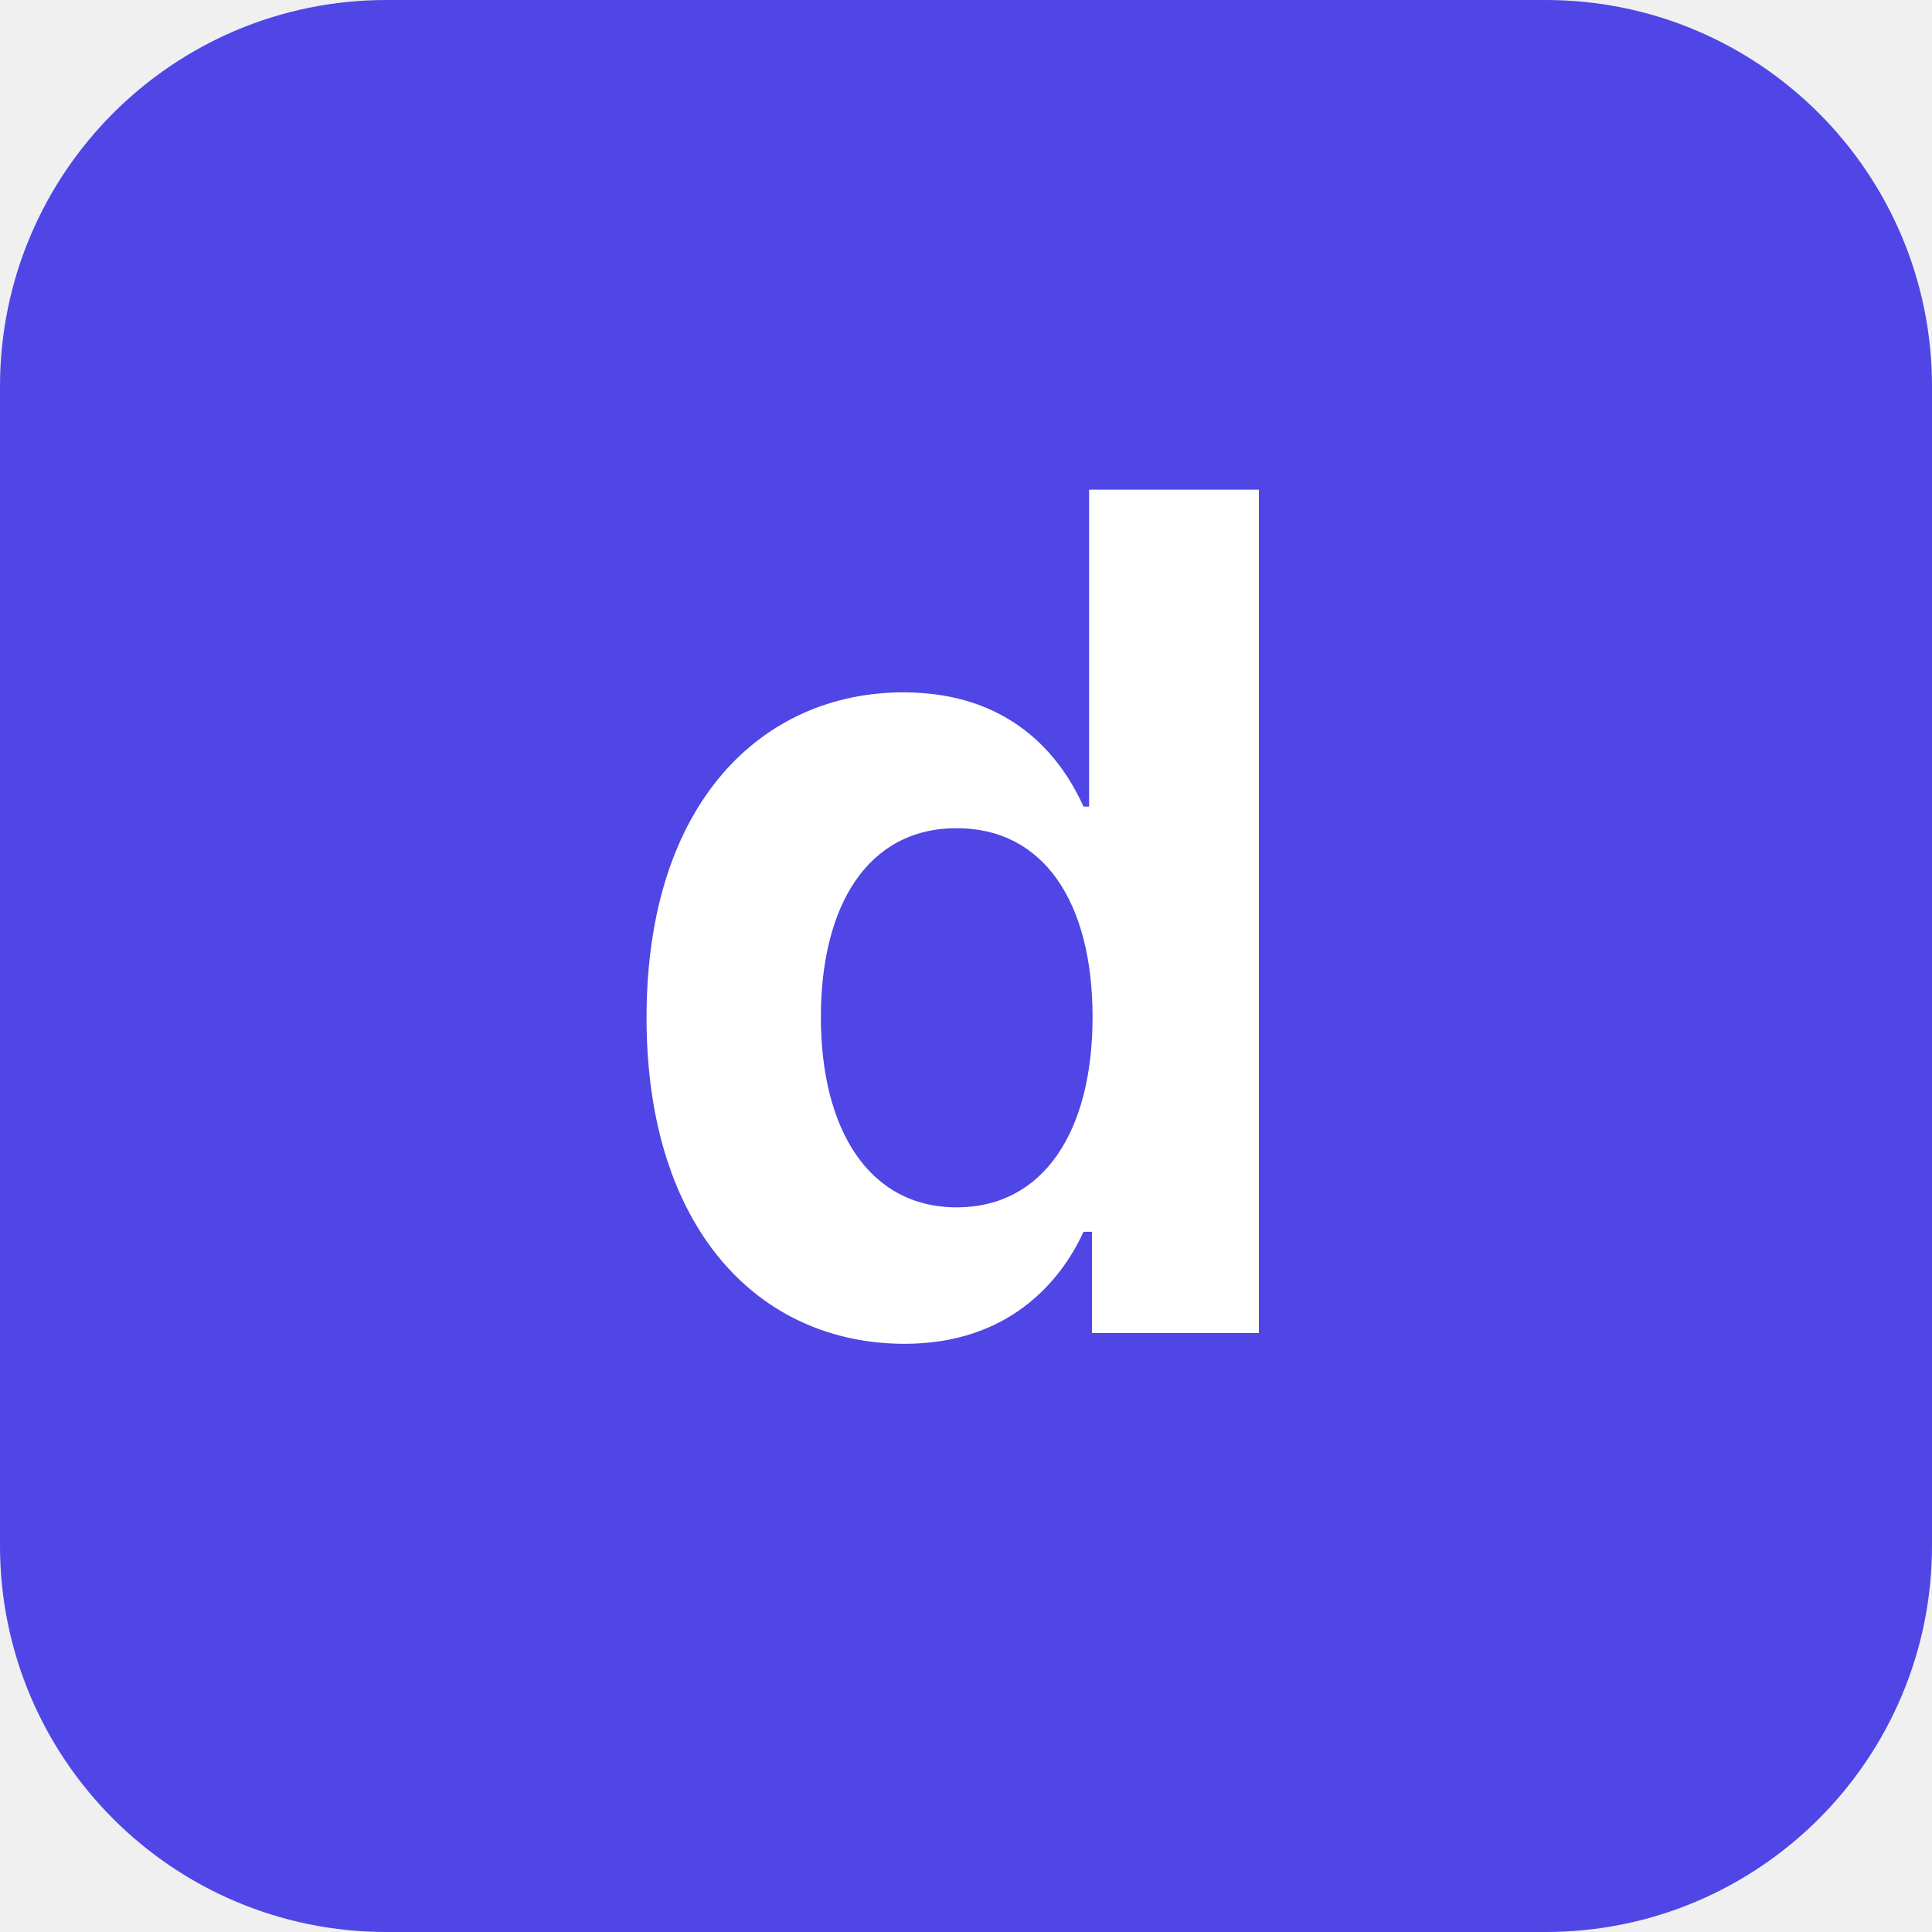
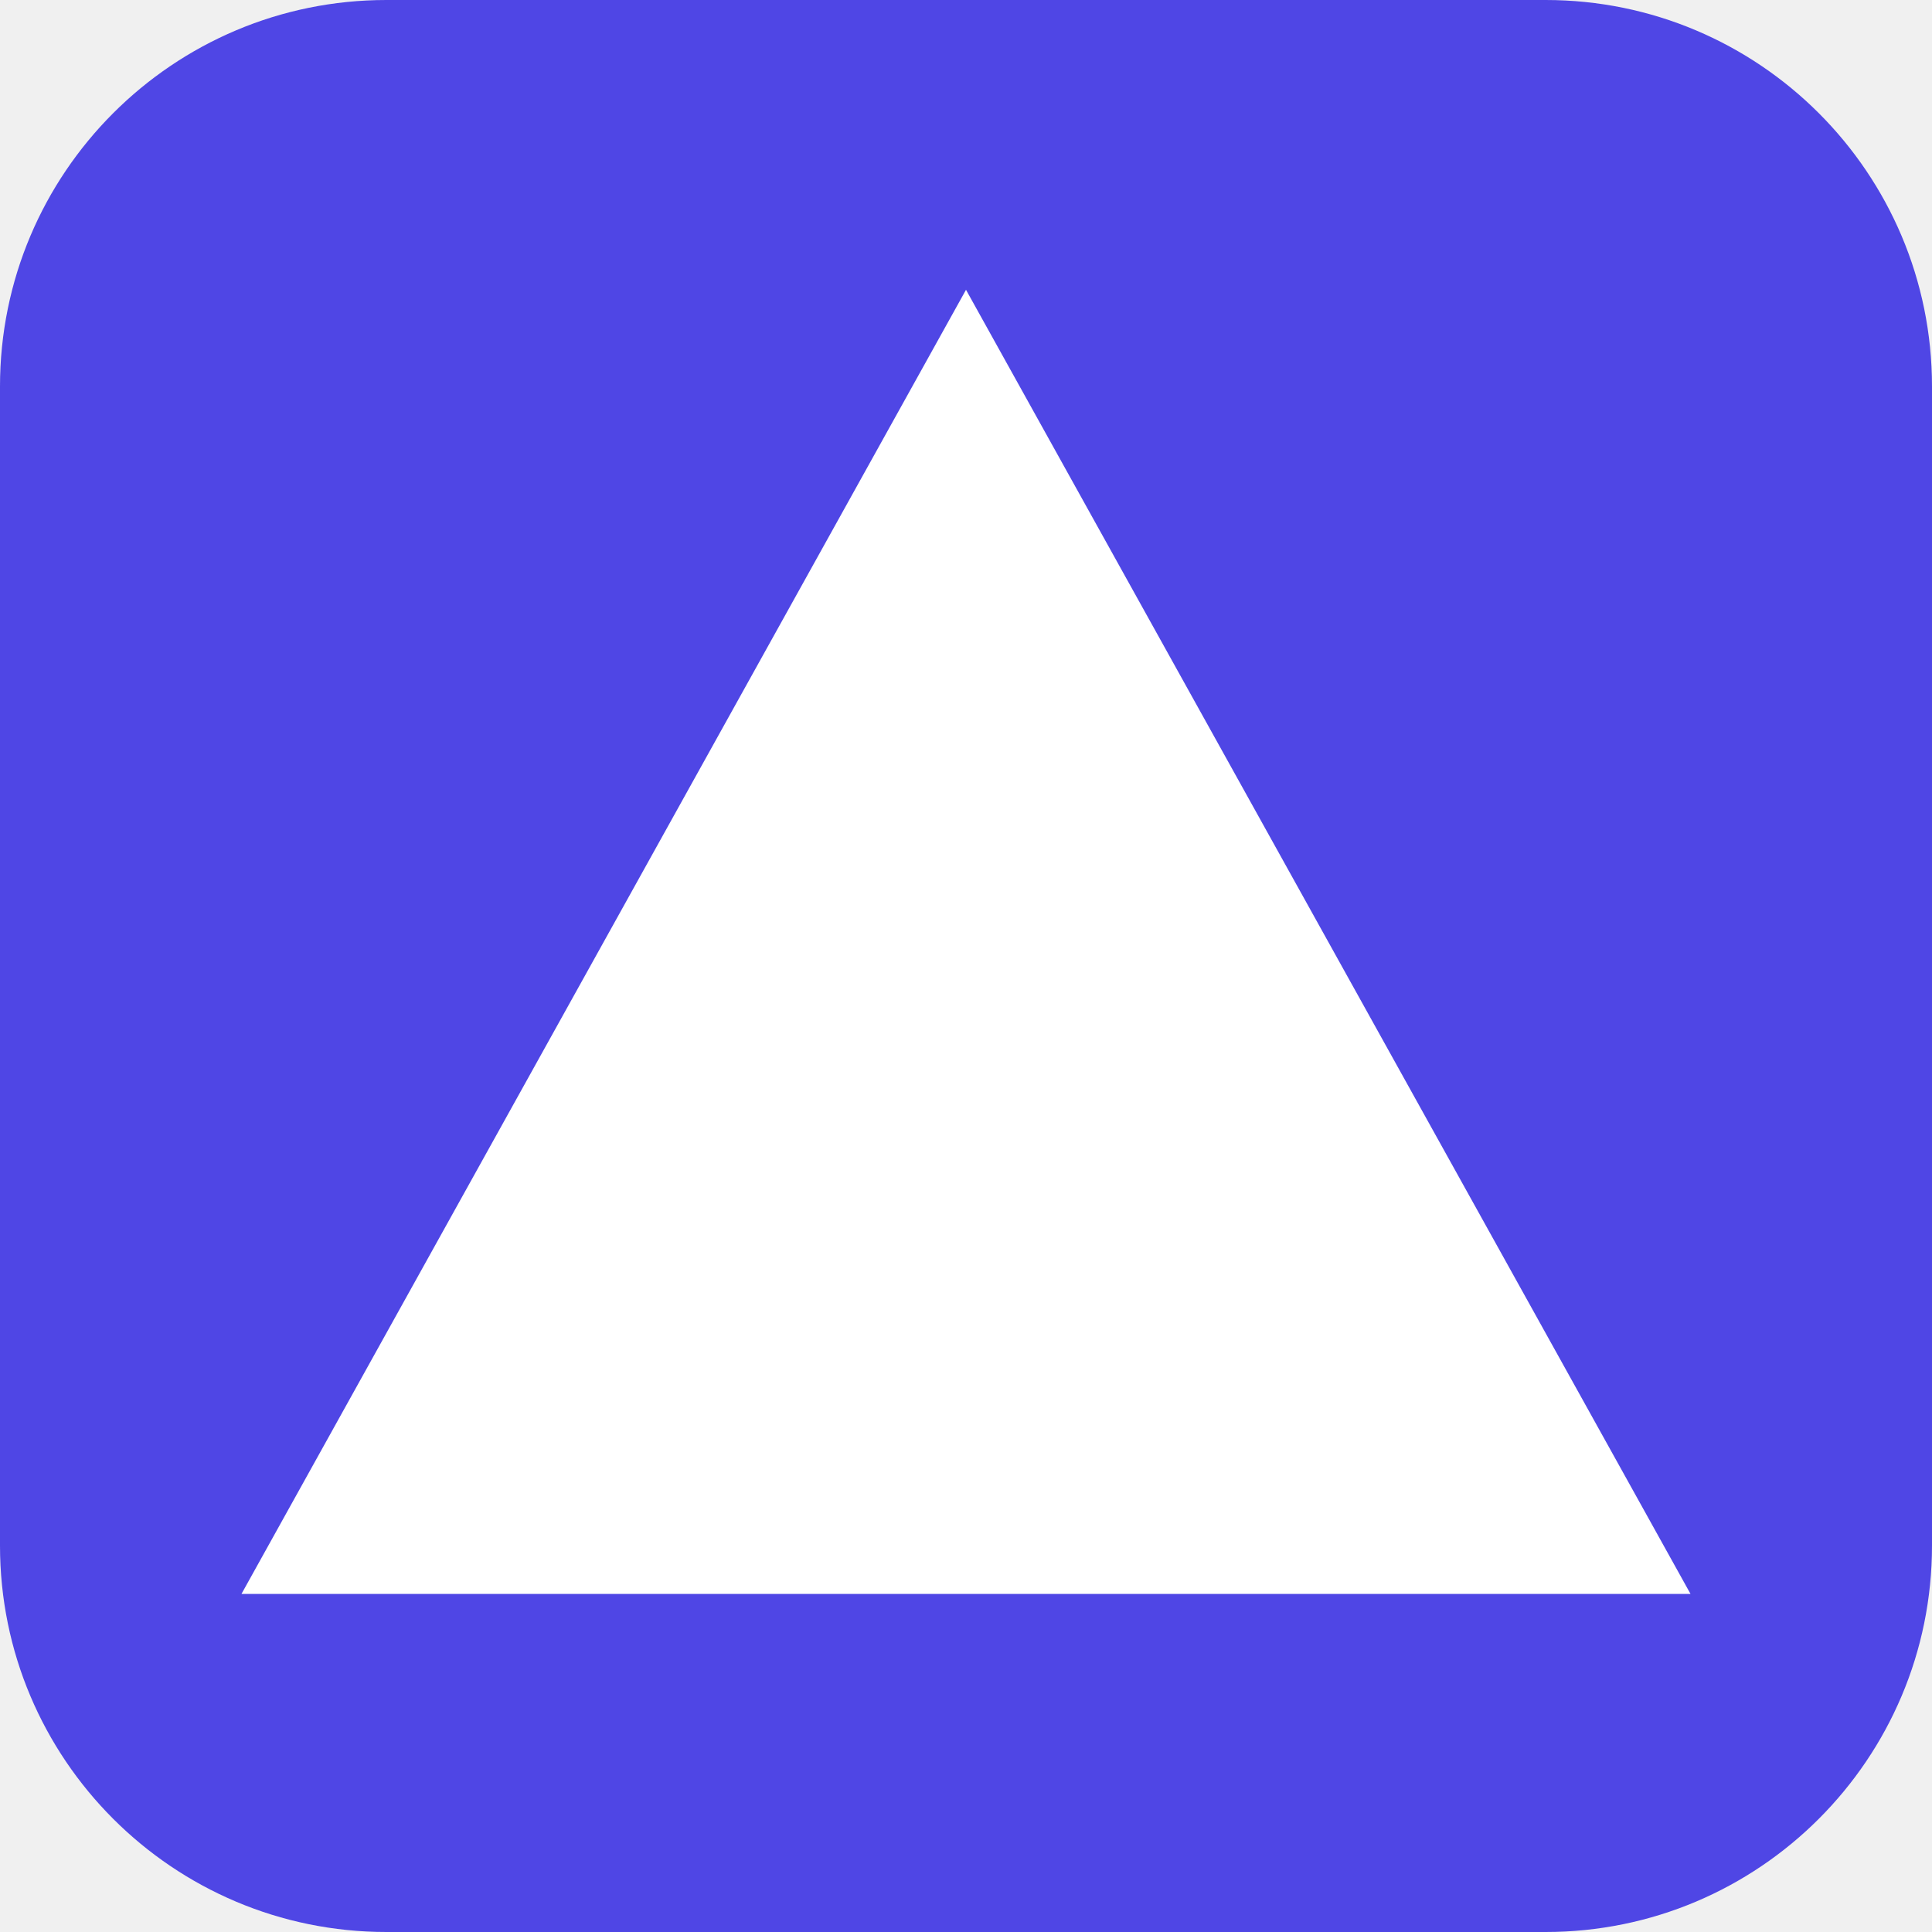
<svg xmlns="http://www.w3.org/2000/svg" width="200" height="200" viewBox="0 0 200 200">
  <rect width="200" height="200" rx="40" fill="#4f46e5" />
-   <text x="100" y="138" text-anchor="middle" font-family="Inter, SF Pro Display, -apple-system, BlinkMacSystemFont, Segoe UI, Roboto, sans-serif" font-size="120" font-weight="700" fill="white" letter-spacing="-3">d</text>
+   <polygon points="100,30 175,165 25,165" fill="white" />
</svg>
